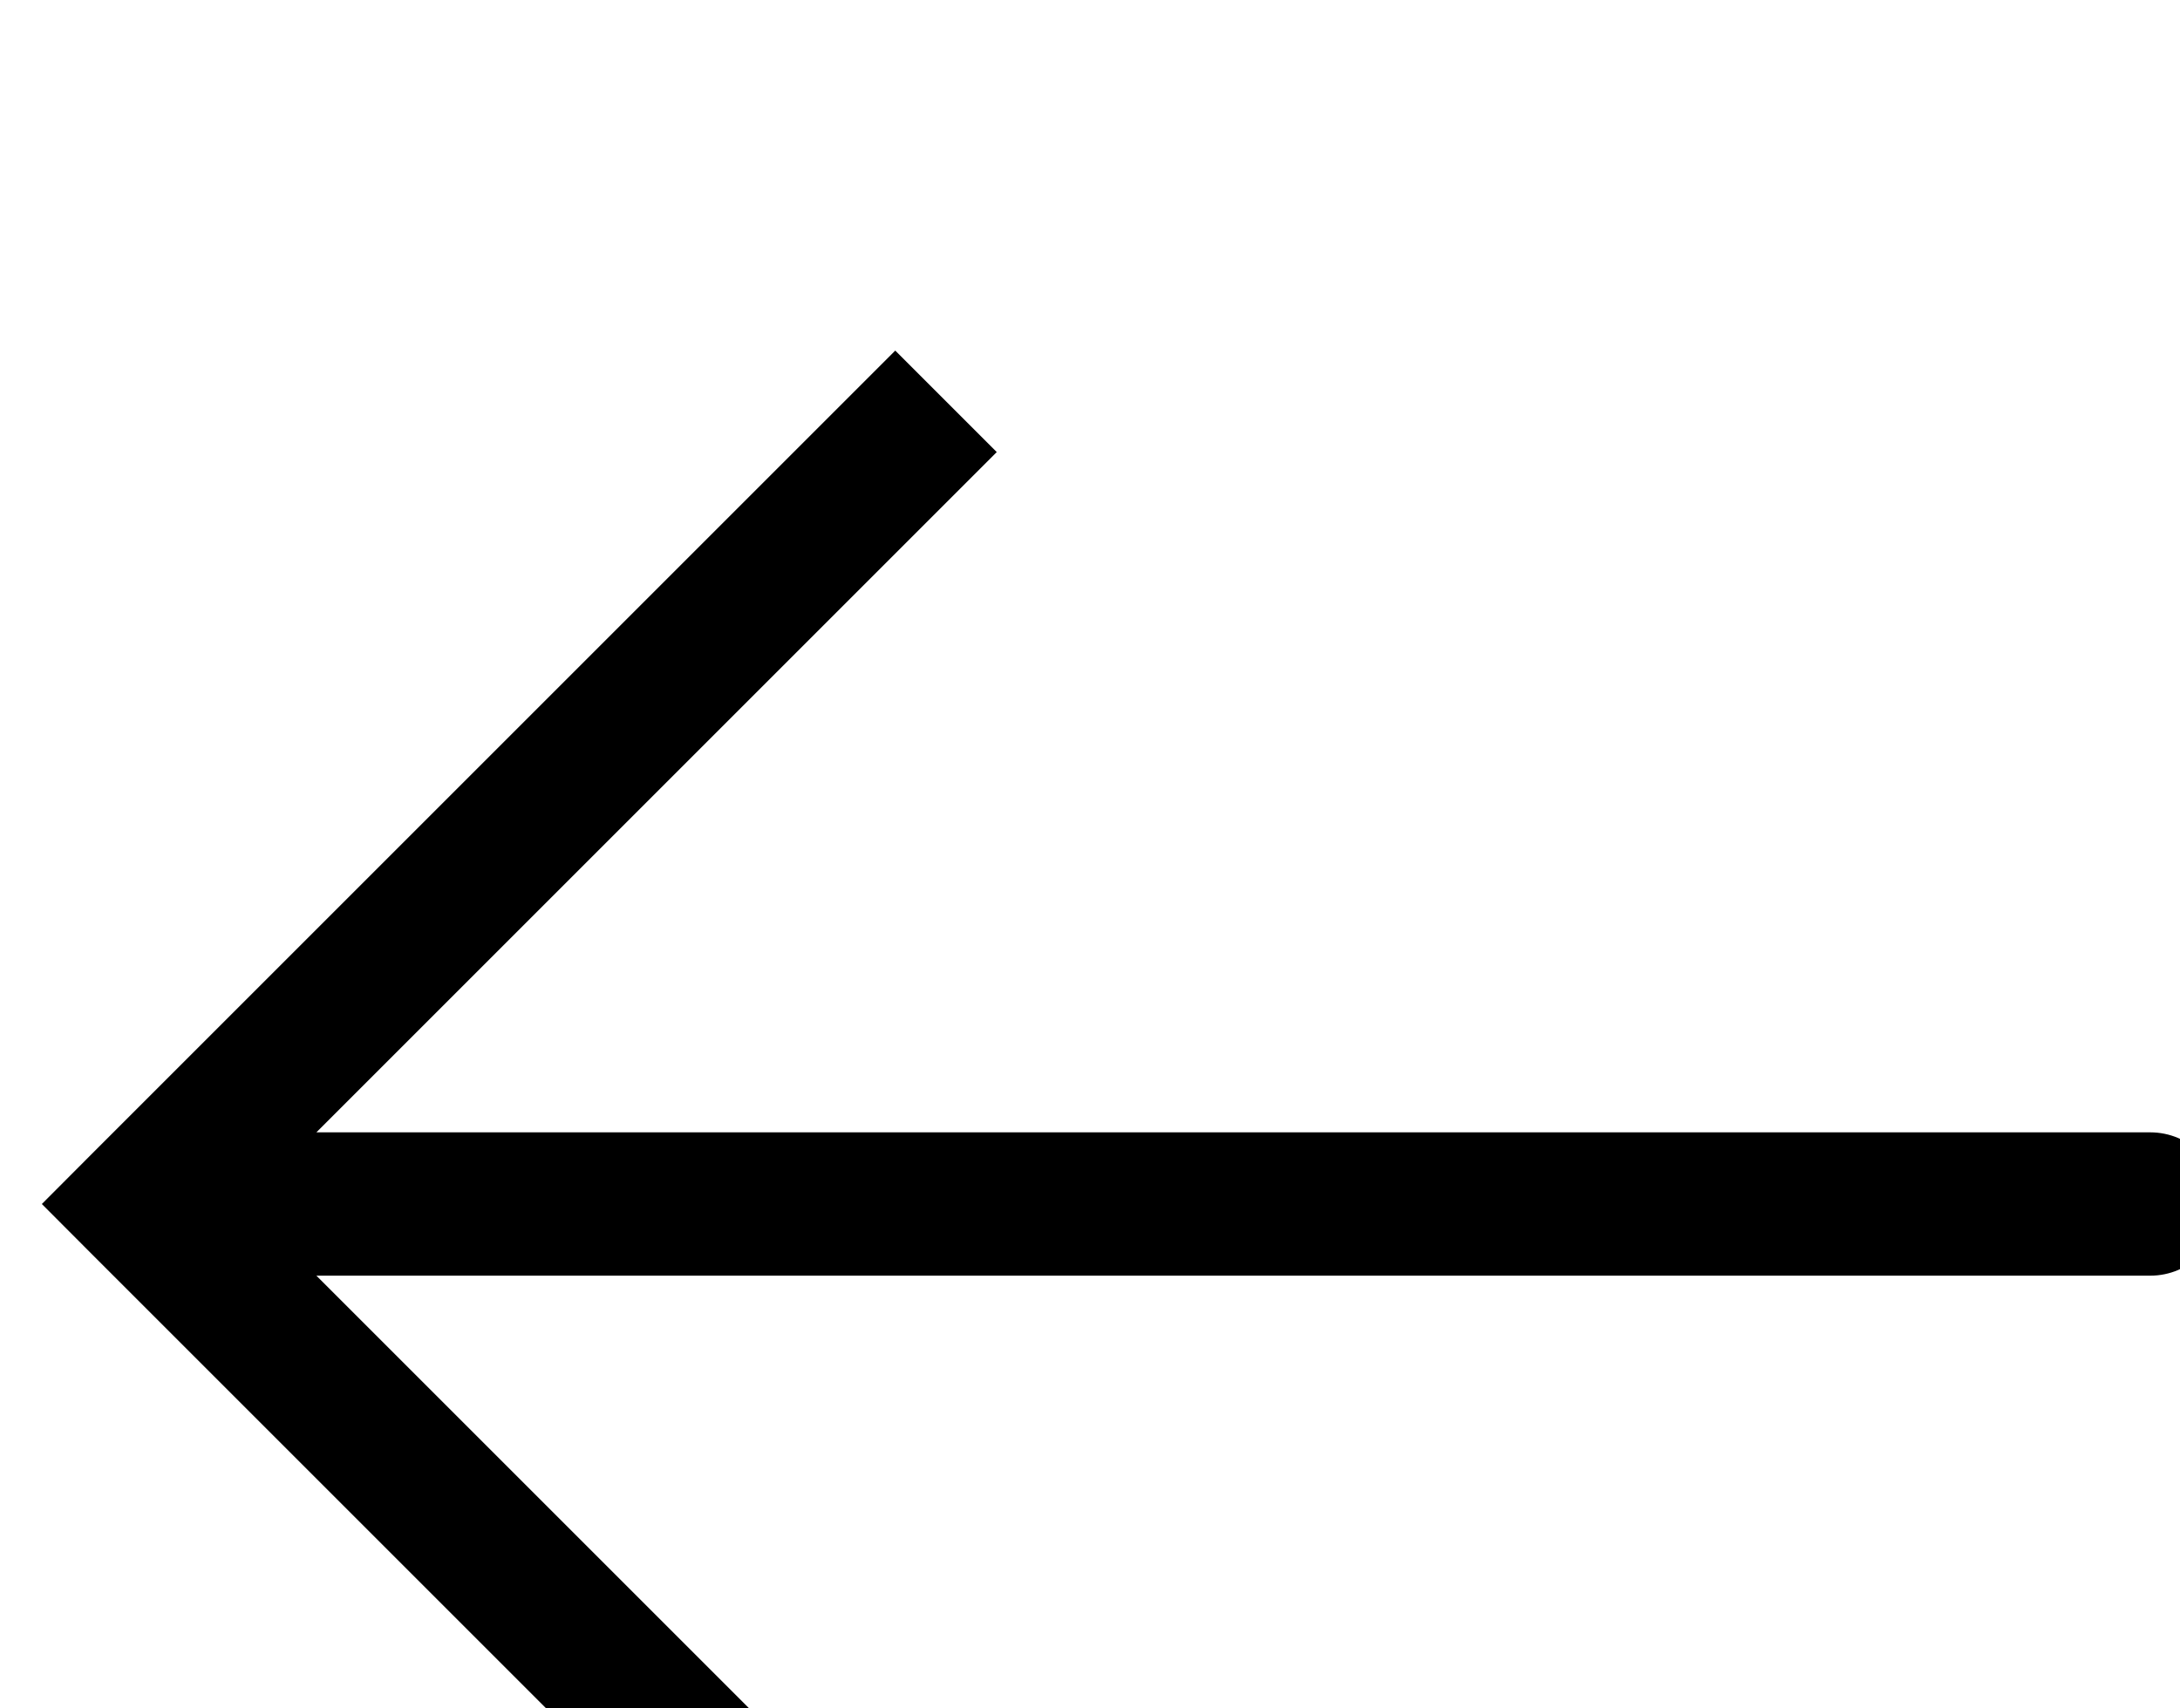
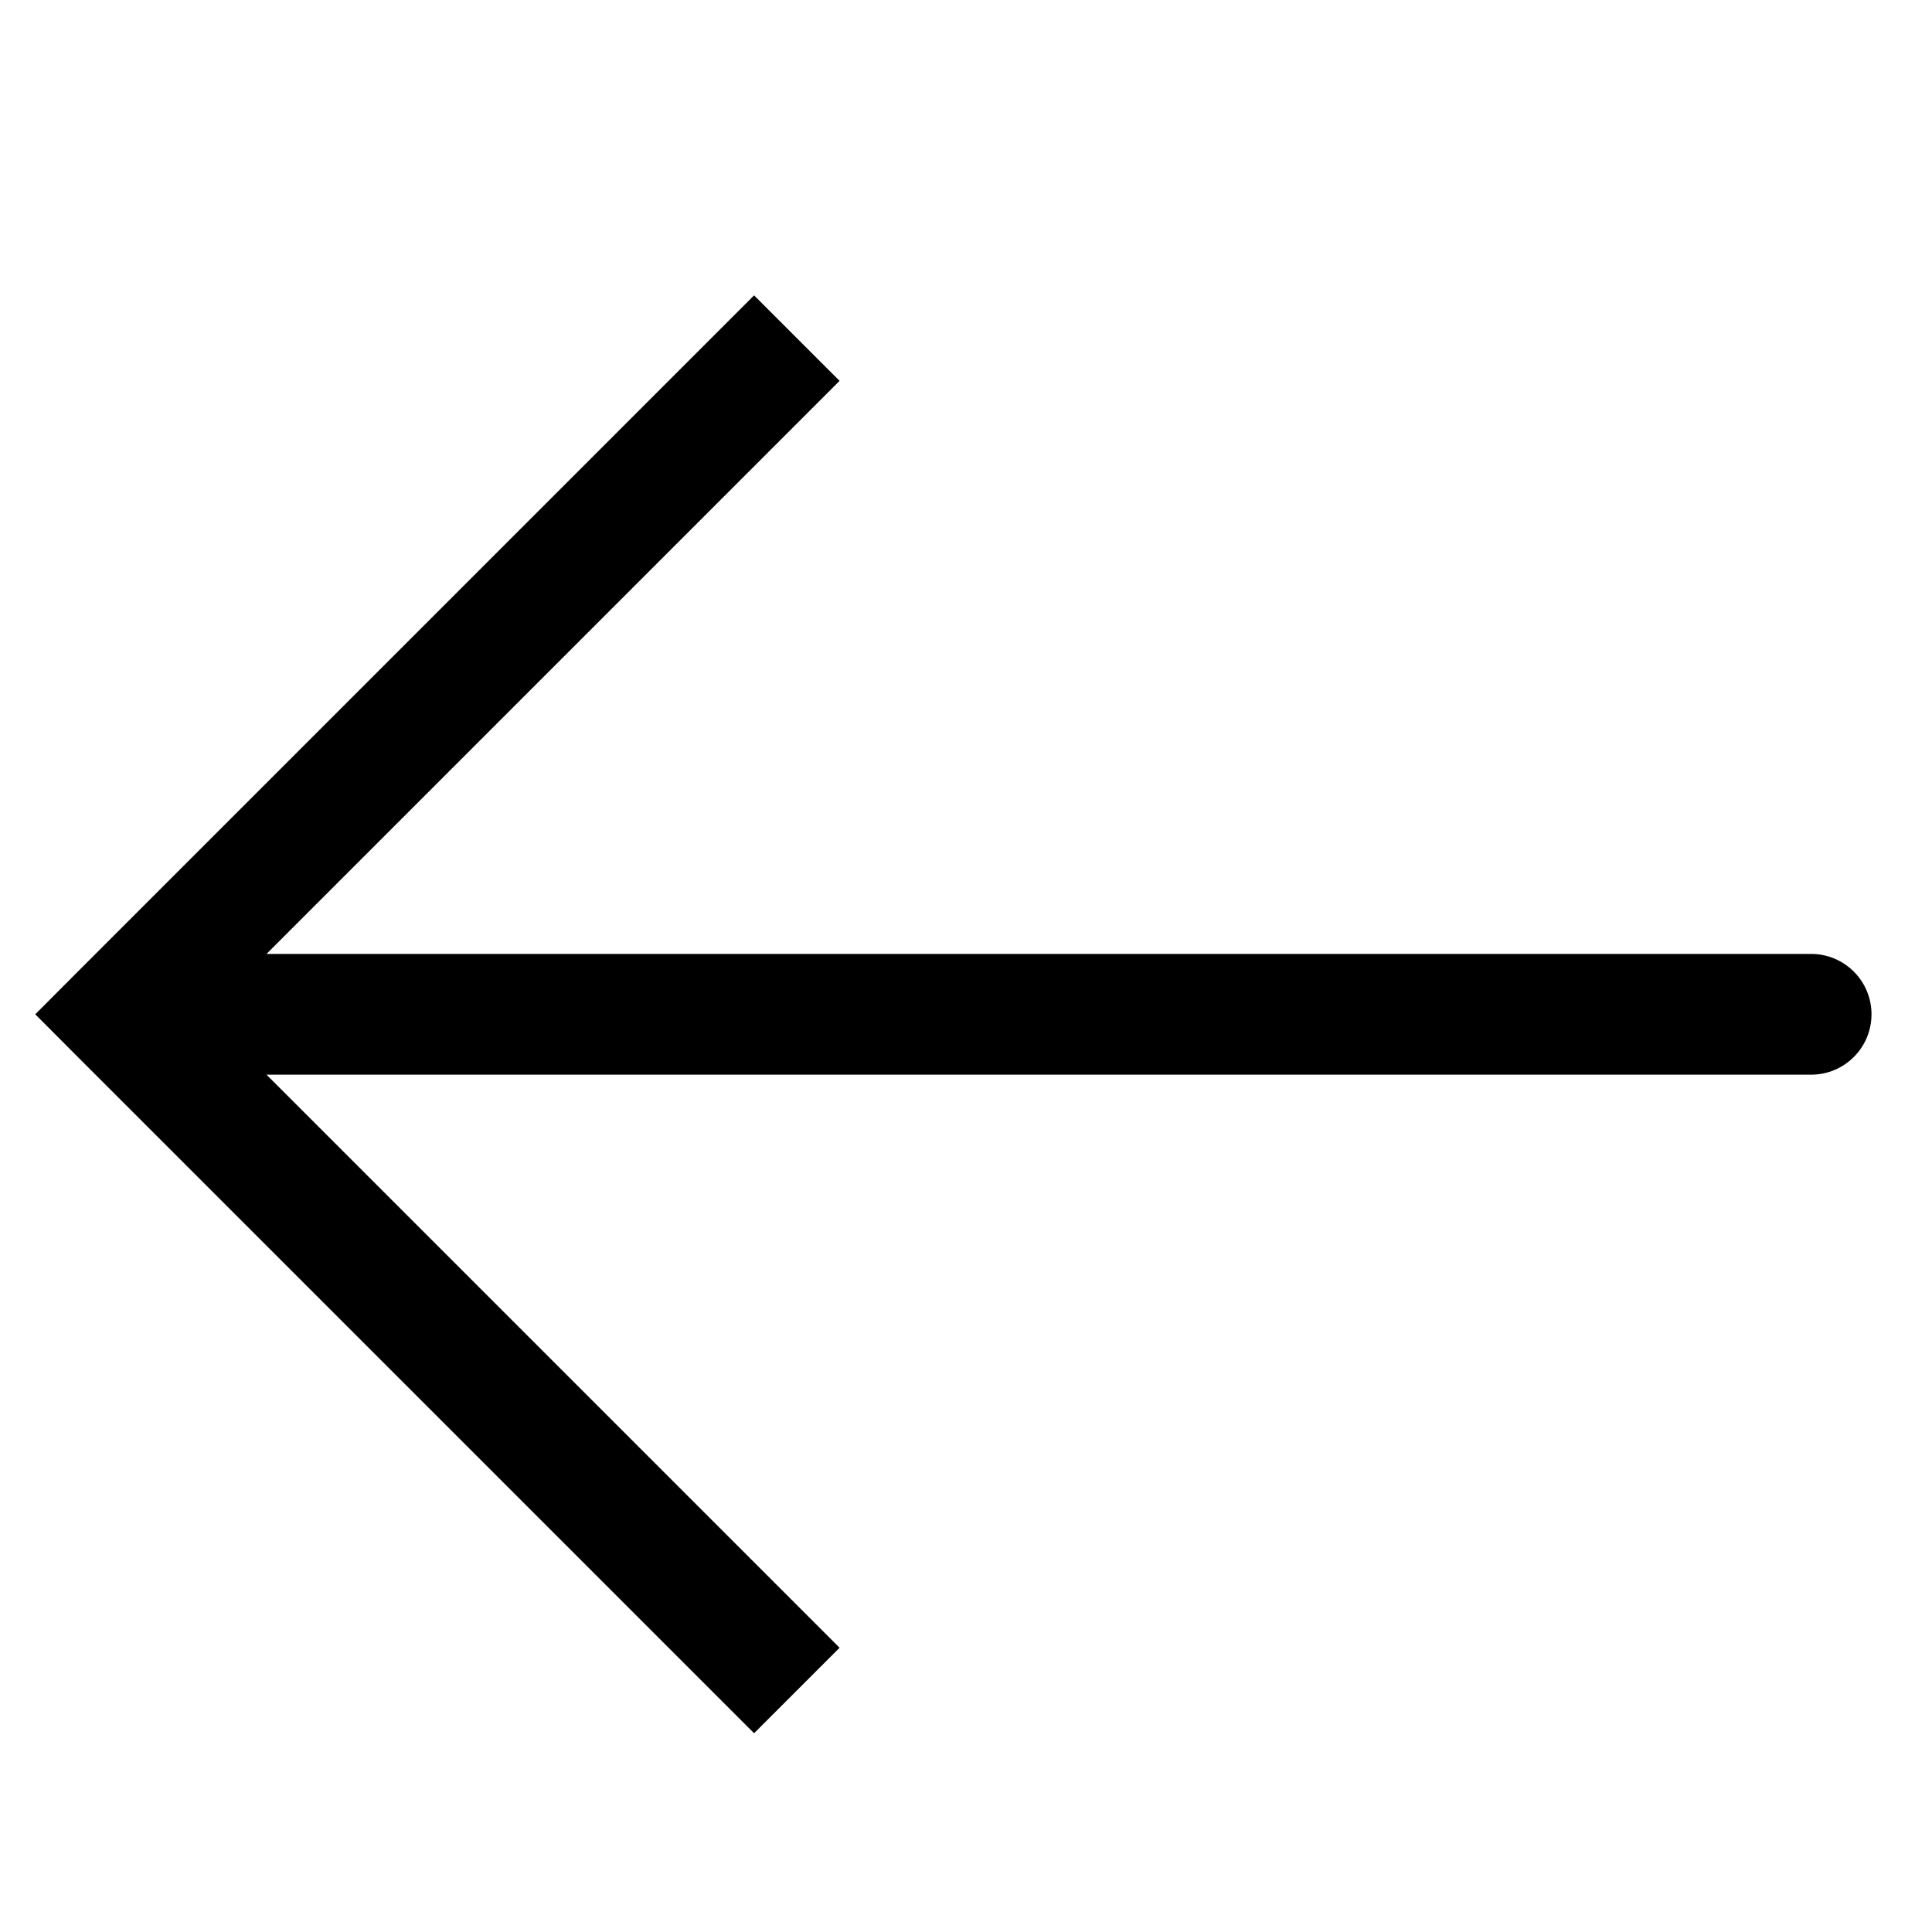
- <svg xmlns="http://www.w3.org/2000/svg" fill="none" id="icon-arrow-left">
+ <svg xmlns="http://www.w3.org/2000/svg" viewBox="0 0 16 16" fill="none" id="icon-arrow-left">
  <path d="M0.999 8.4L0.645 8.754L0.292 8.4L0.645 8.046L0.999 8.4ZM14.999 7.9C15.275 7.9 15.499 8.124 15.499 8.4C15.499 8.676 15.275 8.9 14.999 8.9V7.9ZM6.245 14.354L0.645 8.754L1.353 8.046L6.953 13.646L6.245 14.354ZM0.645 8.046L6.245 2.446L6.953 3.154L1.353 8.754L0.645 8.046ZM0.999 7.9L14.999 7.9V8.9L0.999 8.9L0.999 7.9Z" fill="currentColor" />
</svg>
